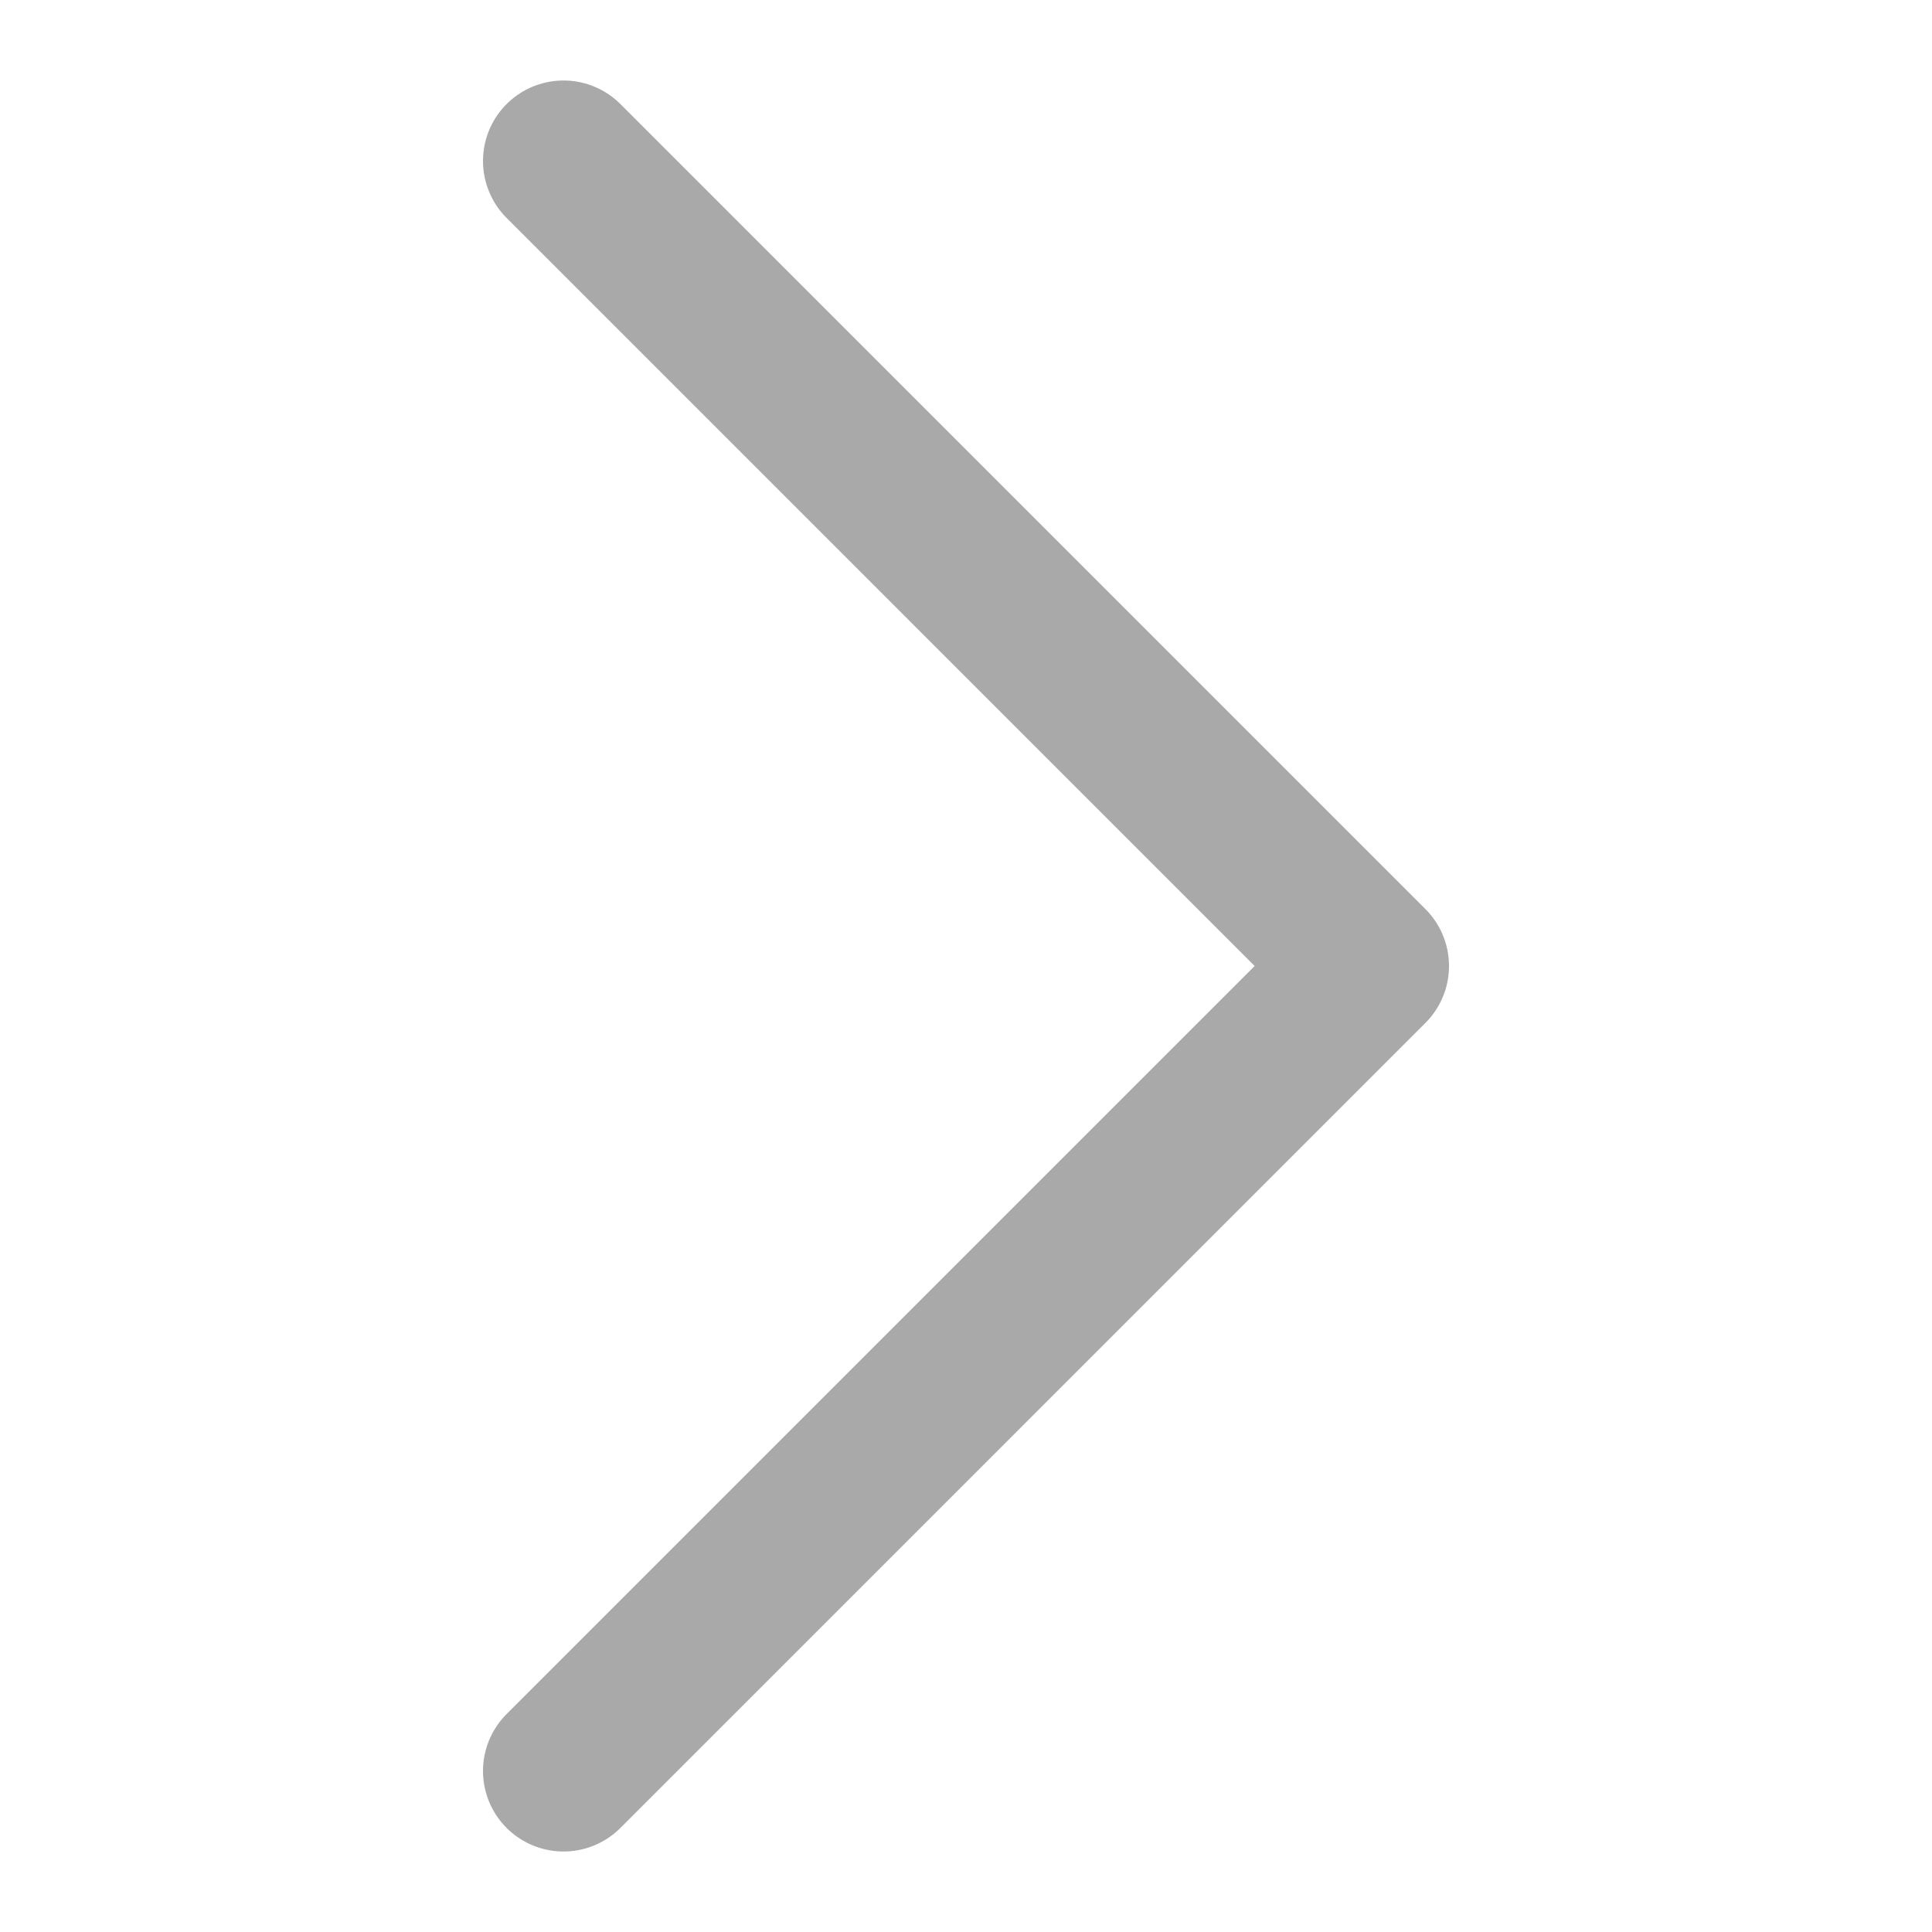
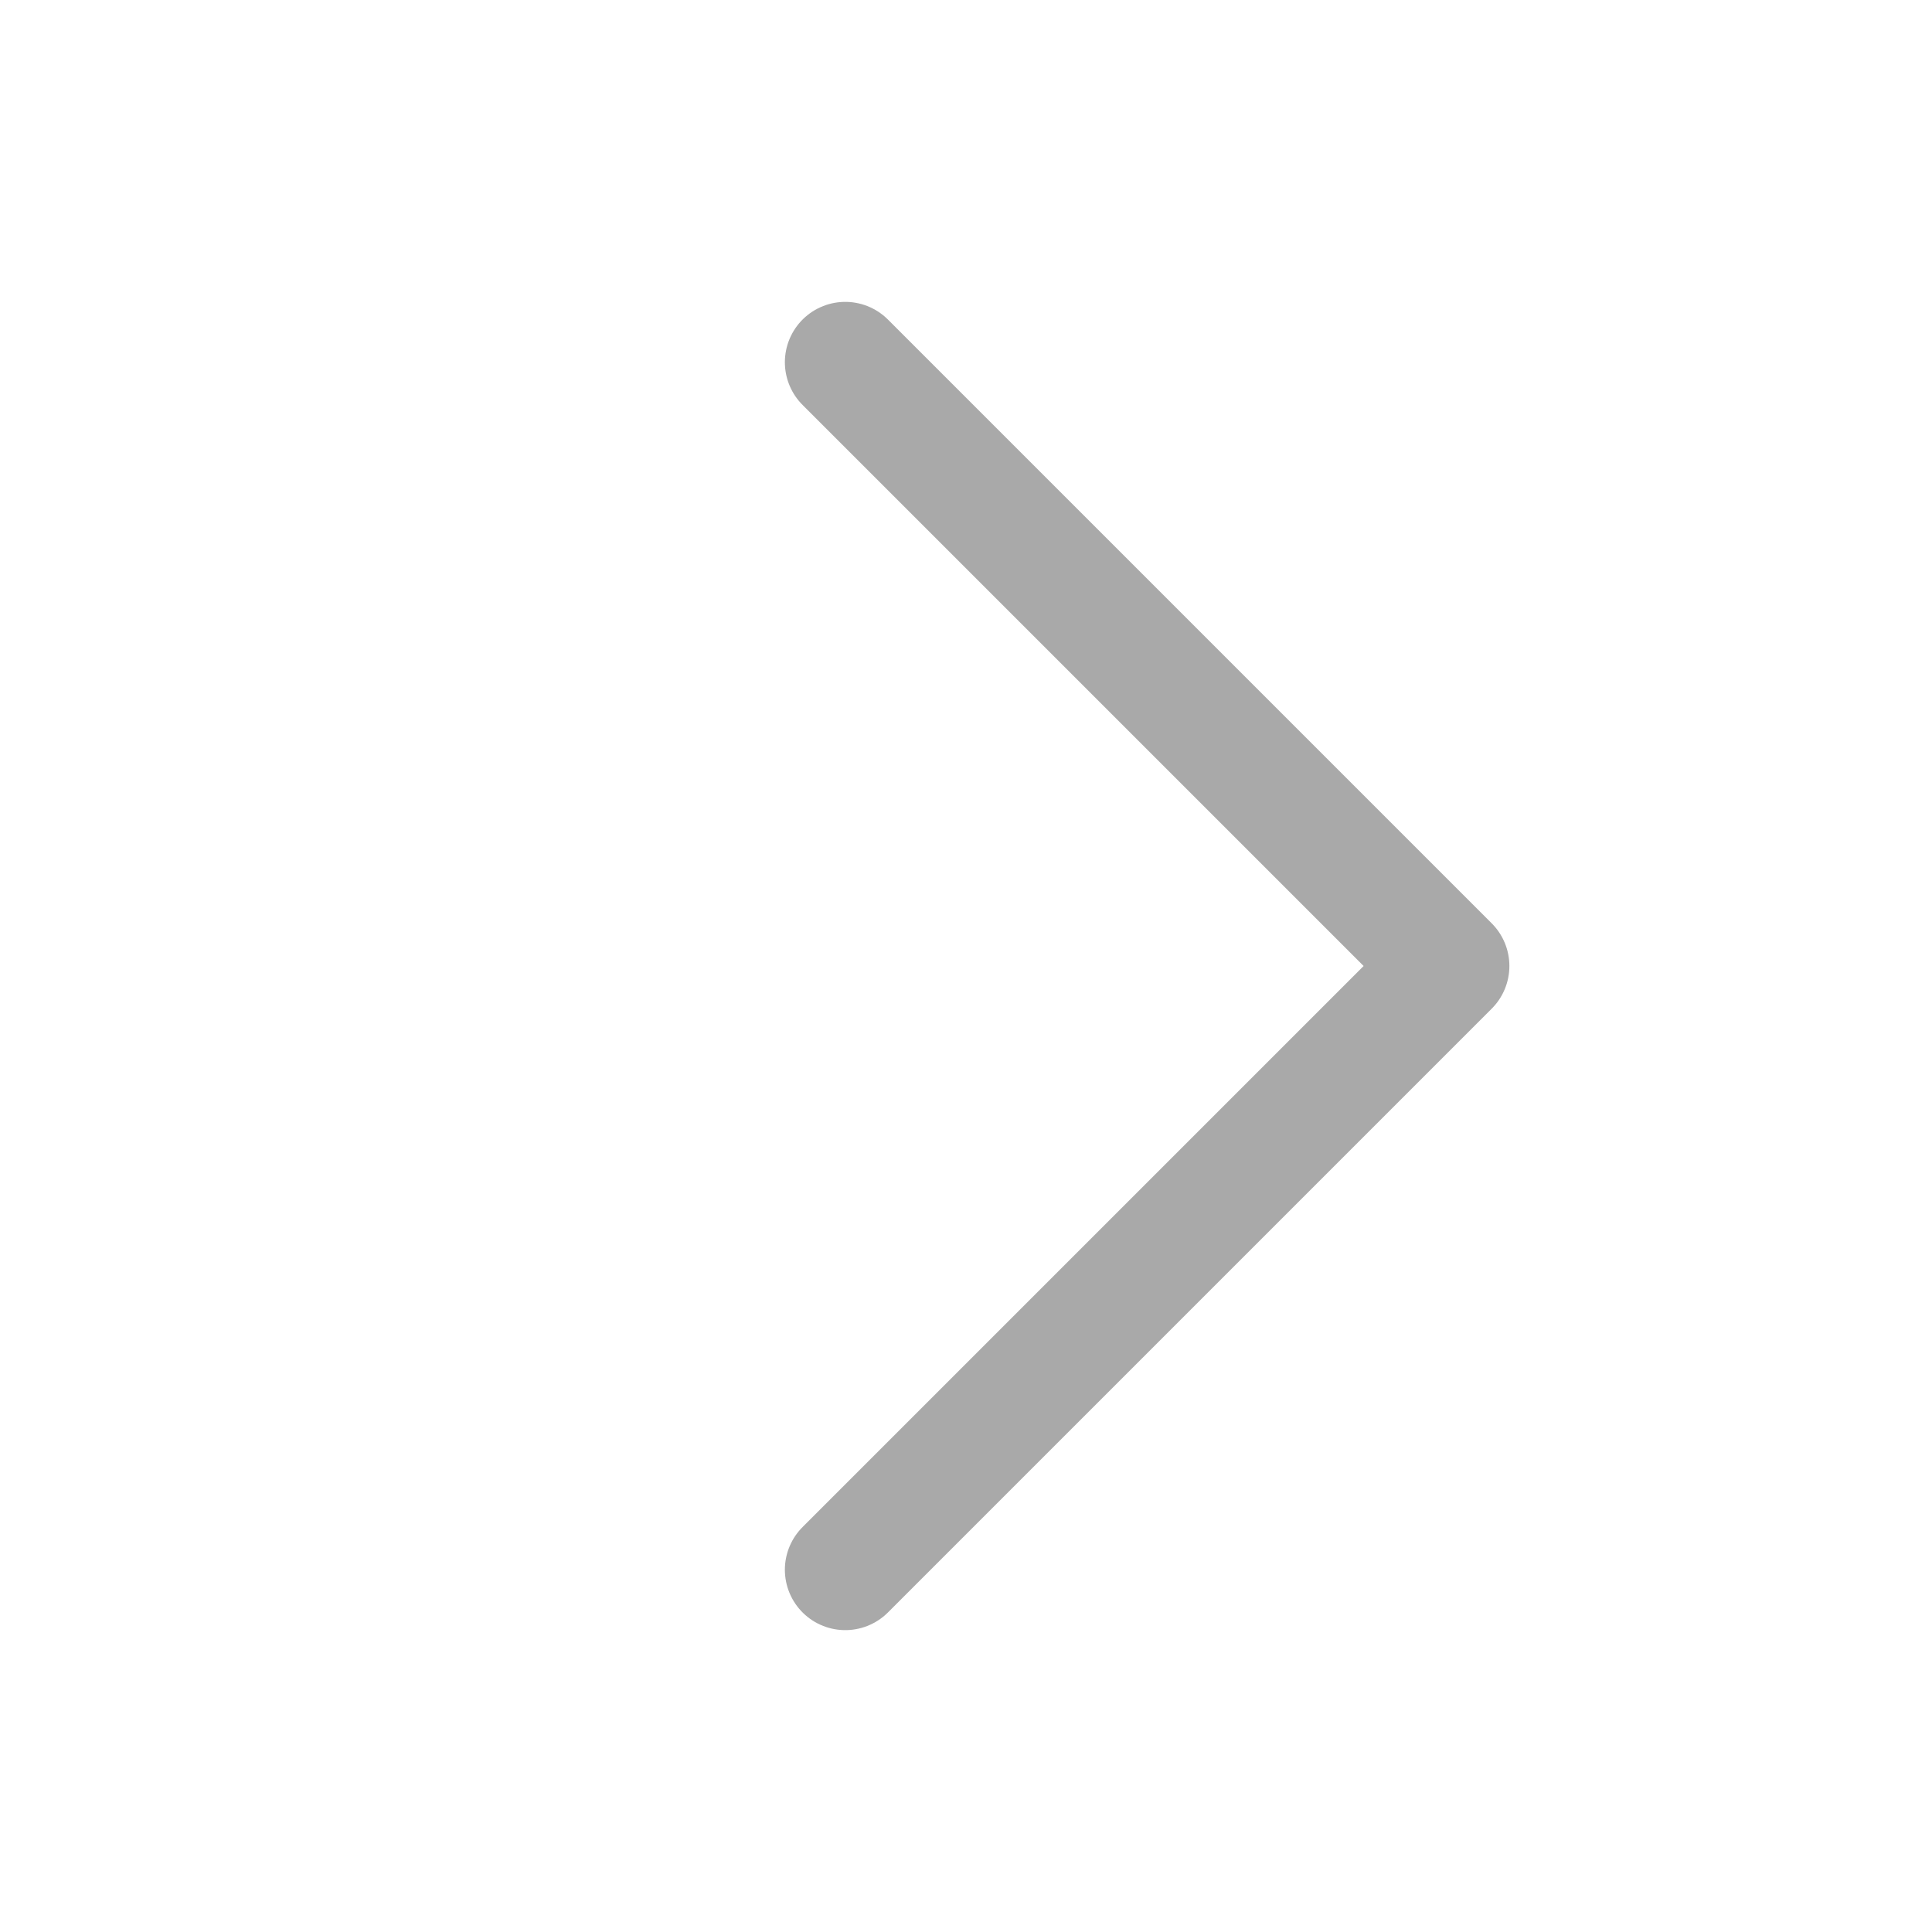
- <svg xmlns="http://www.w3.org/2000/svg" width="24" height="24" viewBox="0 0 24 24" fill="none">
-   <path d="M7 2L17 12L7 22" stroke="#A9A9A9" stroke-width="2" stroke-linecap="round" stroke-linejoin="round" />
+ <svg xmlns="http://www.w3.org/2000/svg" width="32" height="32" viewBox="0 0 32 32" fill="none">
+   <path d="M14 6L24 16L14 26" stroke="#A9A9A9" stroke-width="2" stroke-linecap="round" stroke-linejoin="round" />
</svg>
